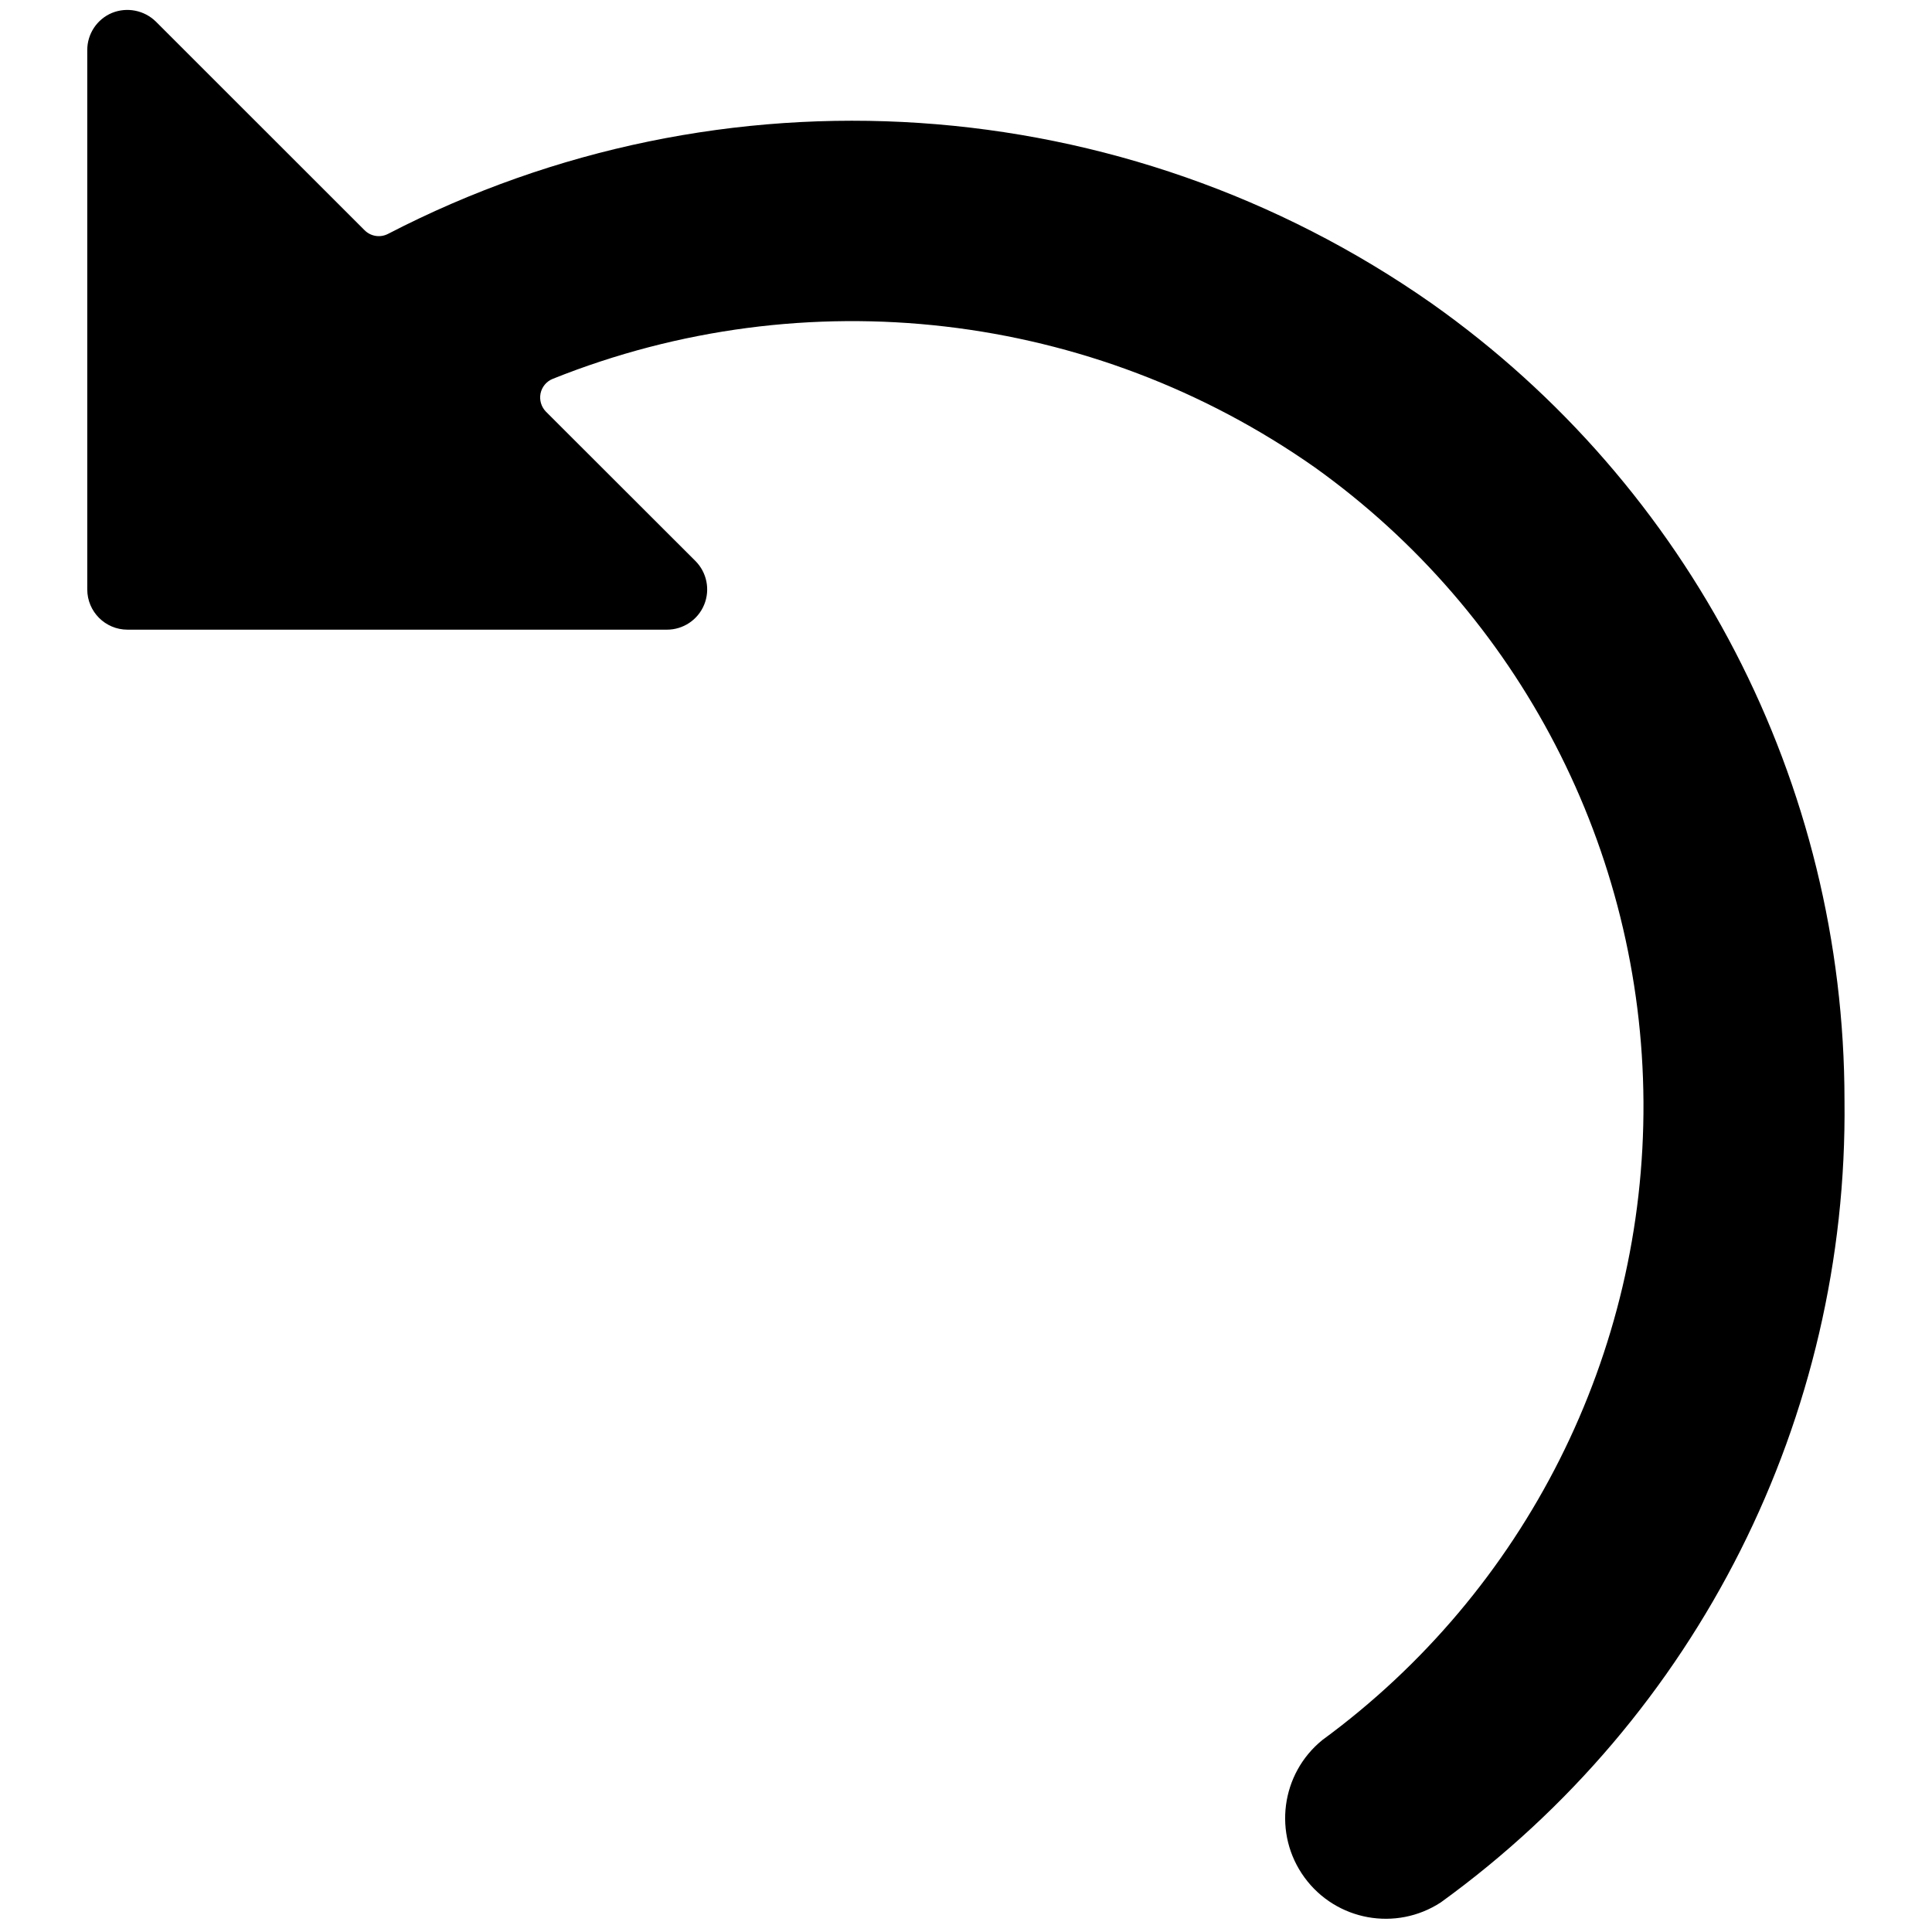
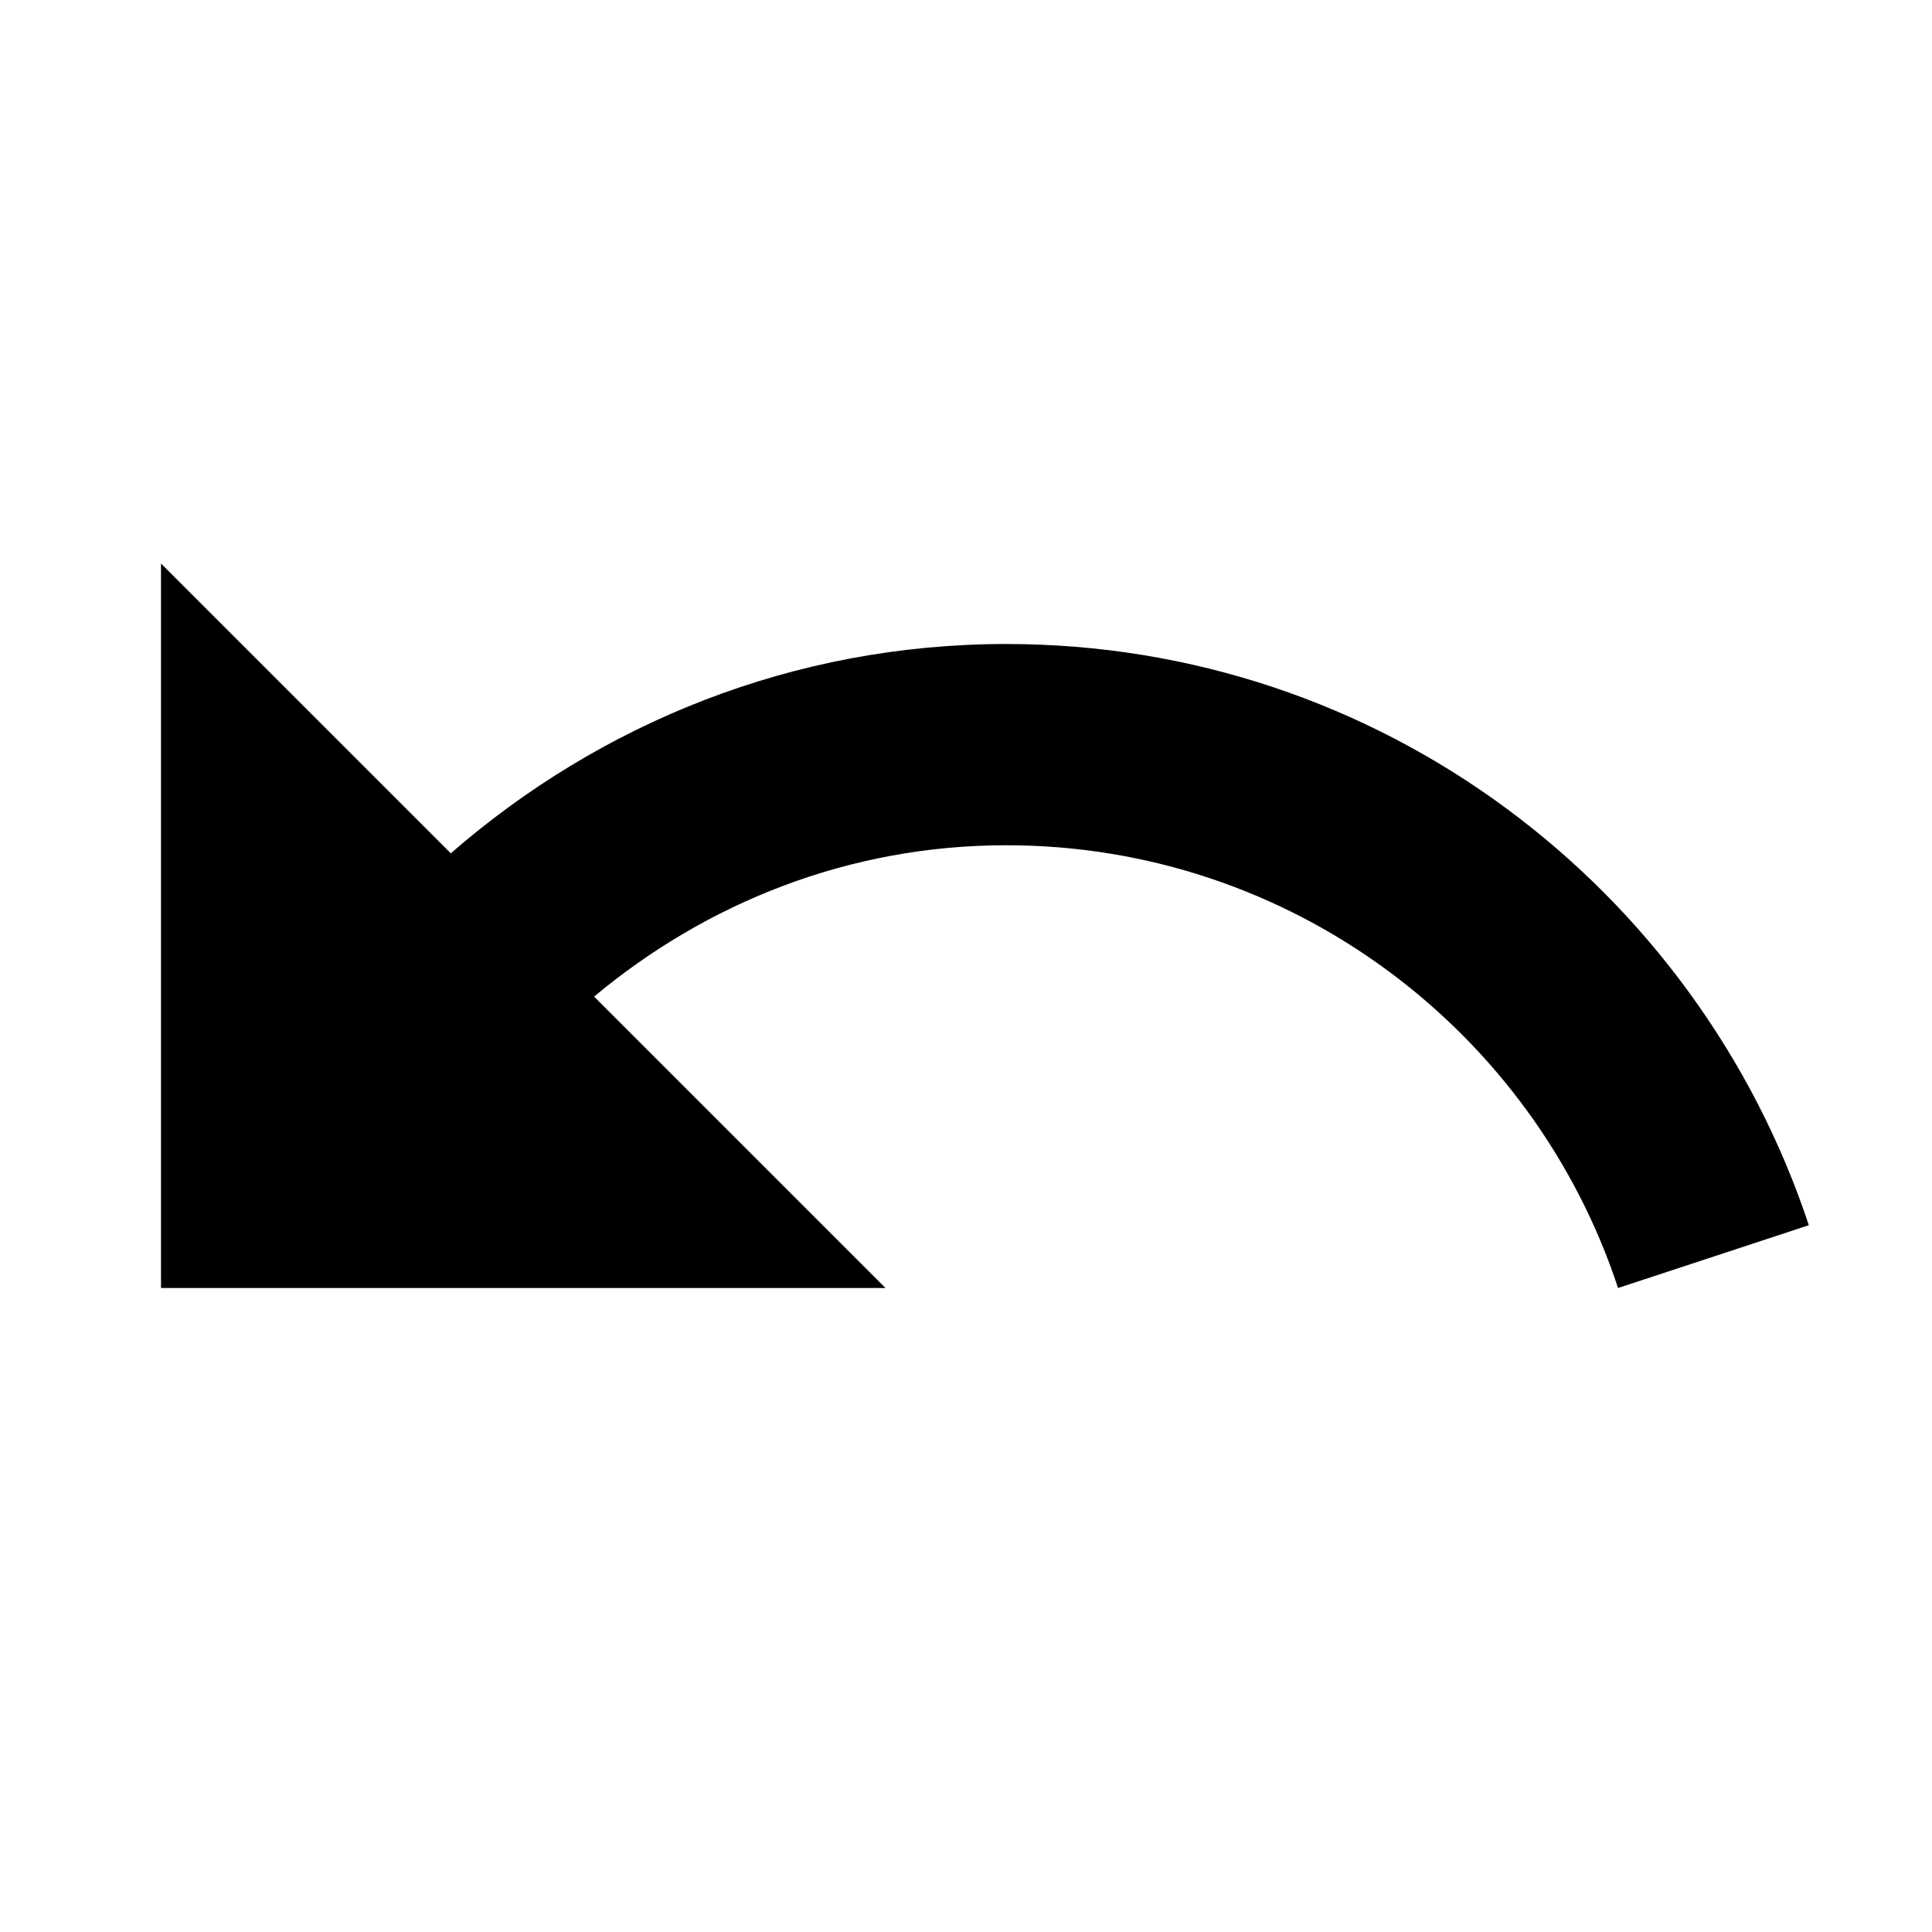
- <svg xmlns="http://www.w3.org/2000/svg" viewBox="0 0 24 24">
-   <path d="M17.786,3.77A12.542,12.542,0,0,0,4.821,2.905a.249.249,0,0,1-.292-.045L1.937.269A.507.507,0,0,0,1.392.16a.5.5,0,0,0-.308.462v6.7a.5.5,0,0,0,.5.5h6.7a.5.5,0,0,0,.354-.854L6.783,5.115a.253.253,0,0,1-.068-.228.249.249,0,0,1,.152-.181,10,10,0,0,1,9.466,1.1,9.759,9.759,0,0,1,.094,15.809A1.25,1.25,0,0,0,17.9,23.631a12.122,12.122,0,0,0,5.013-9.961A12.125,12.125,0,0,0,17.786,3.77Z" />
+ <svg xmlns="http://www.w3.org/2000/svg" height="24" viewBox="0 0 24 24" width="24">
+   <path d="M0 0h24v24H0z" fill="none" />
+   <path d="M12.5 8c-2.65 0-5.05.99-6.9 2.6L2 7v9h9l-3.62-3.62c1.39-1.16 3.16-1.88 5.12-1.88 3.54 0 6.55 2.31 7.6 5.5l2.37-.78C21.08 11.03 17.15 8 12.5 8z" />
</svg>
